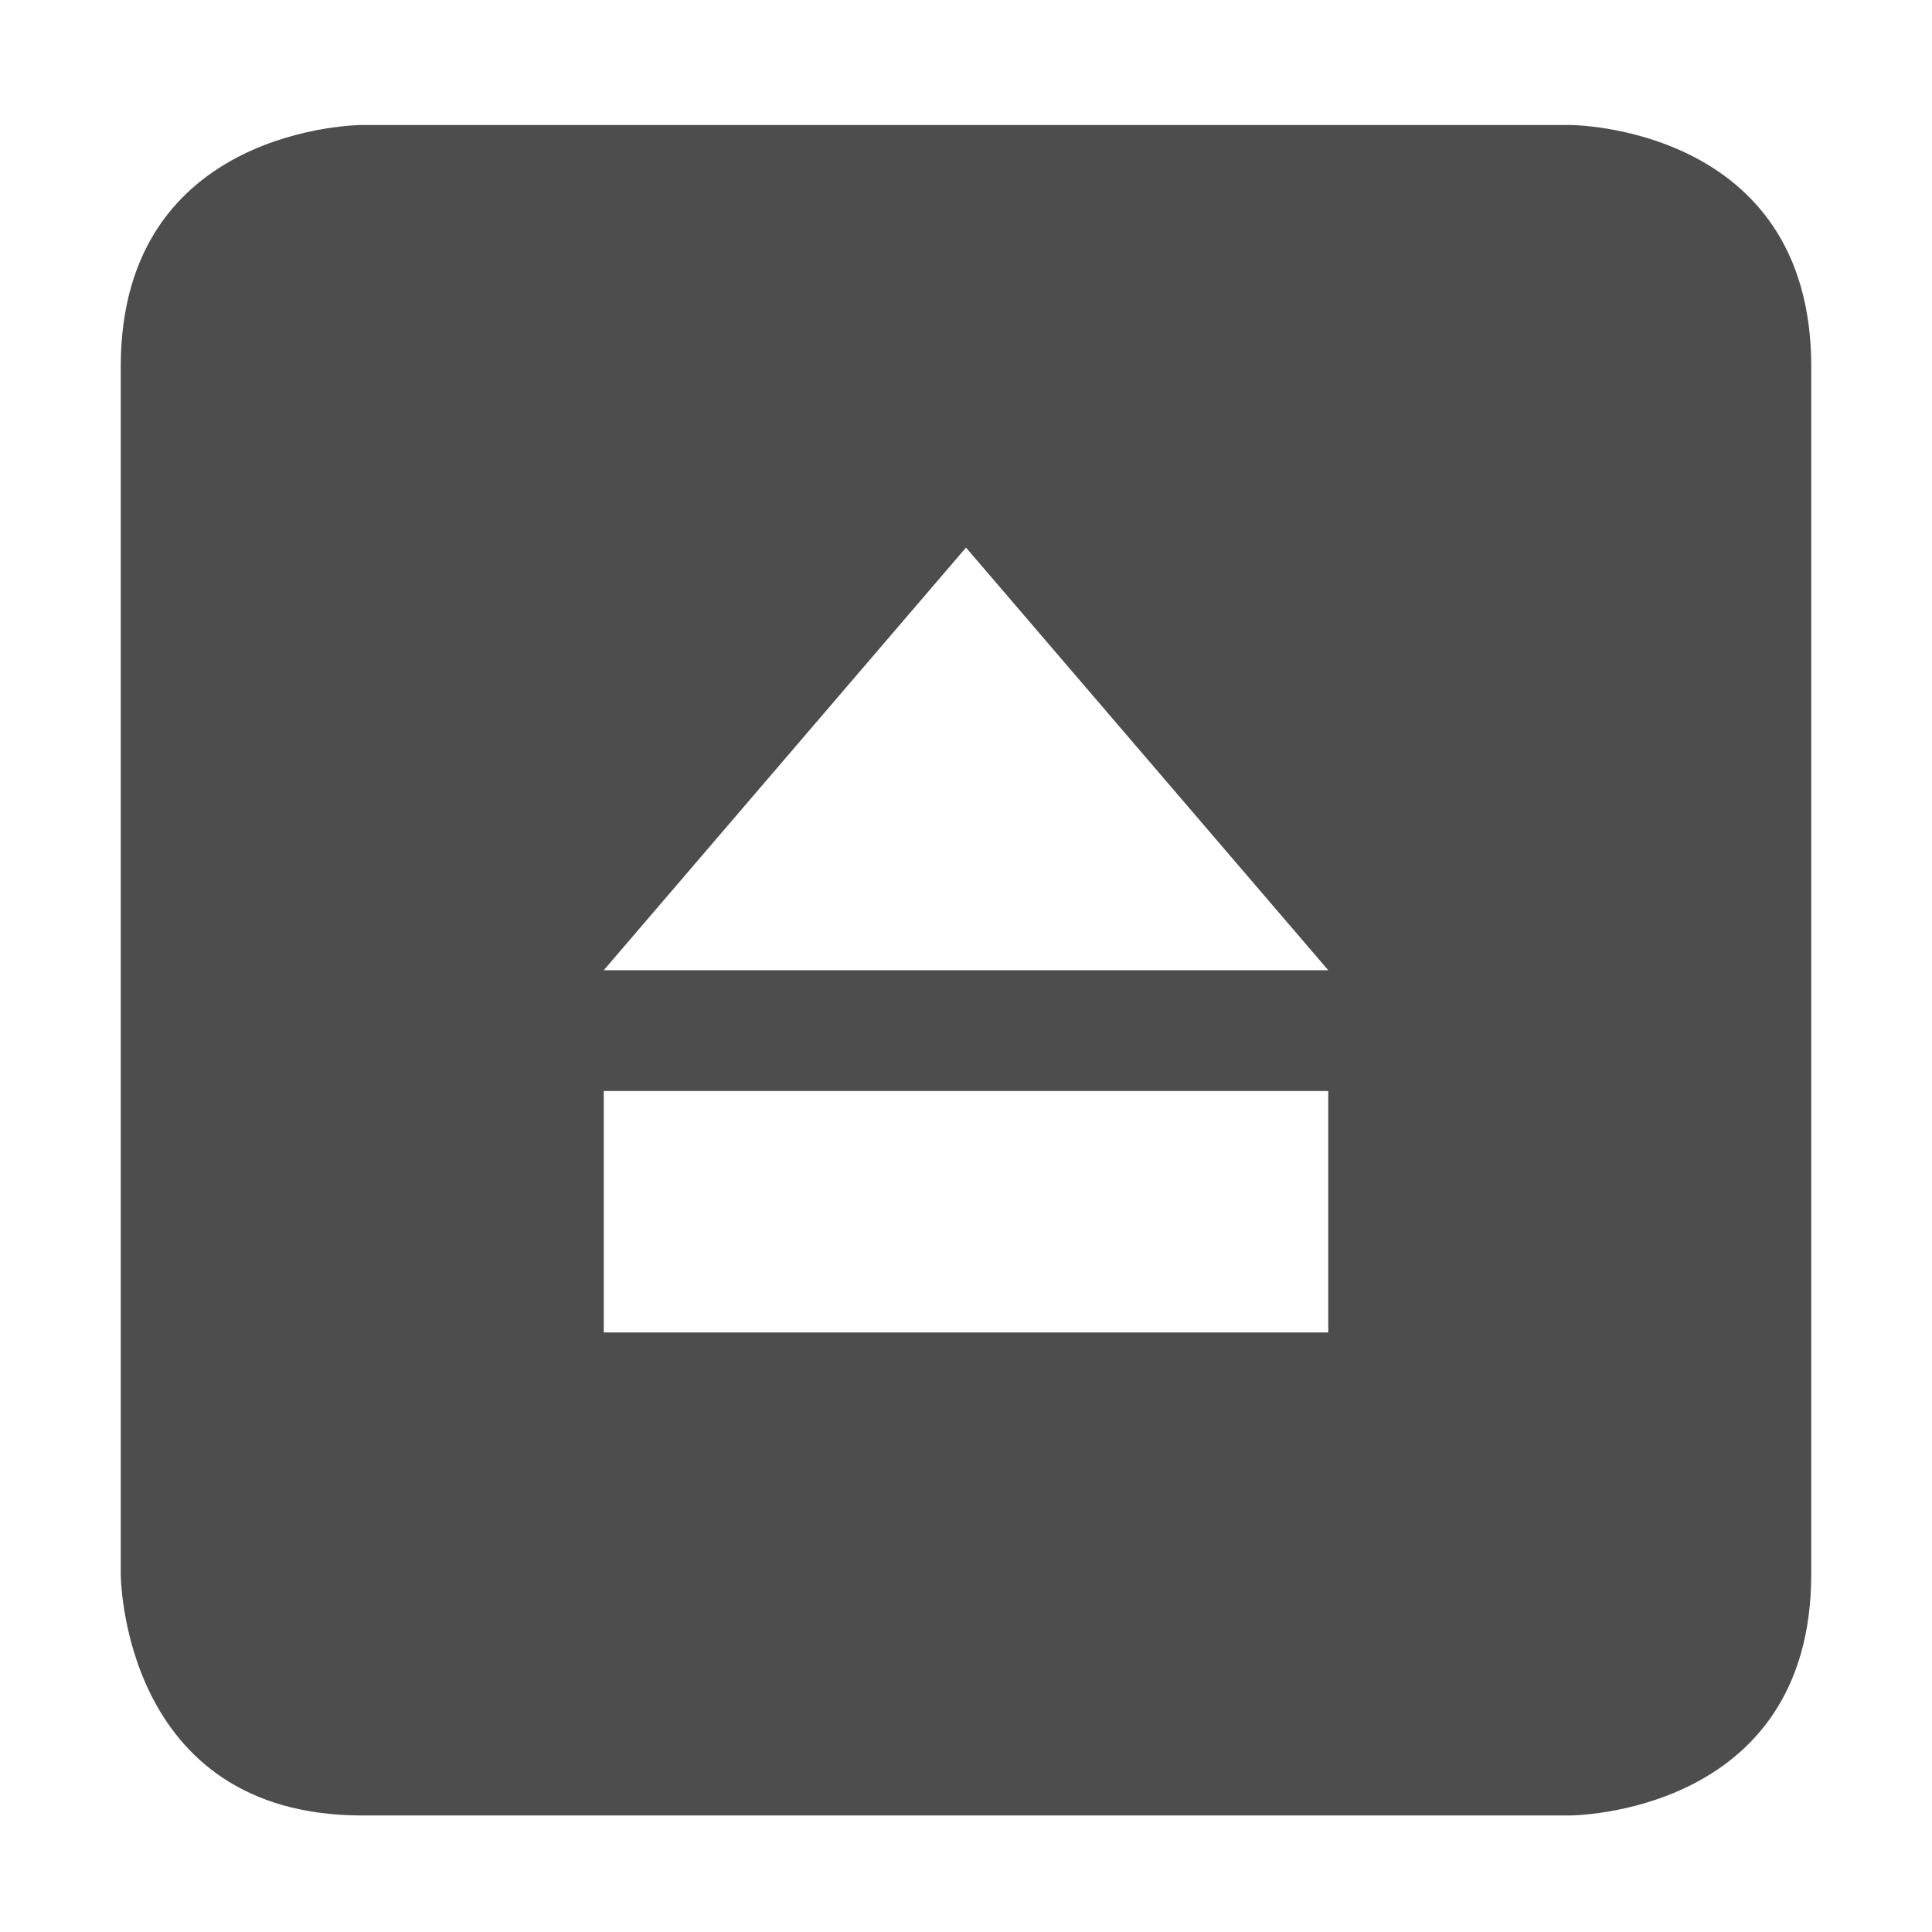
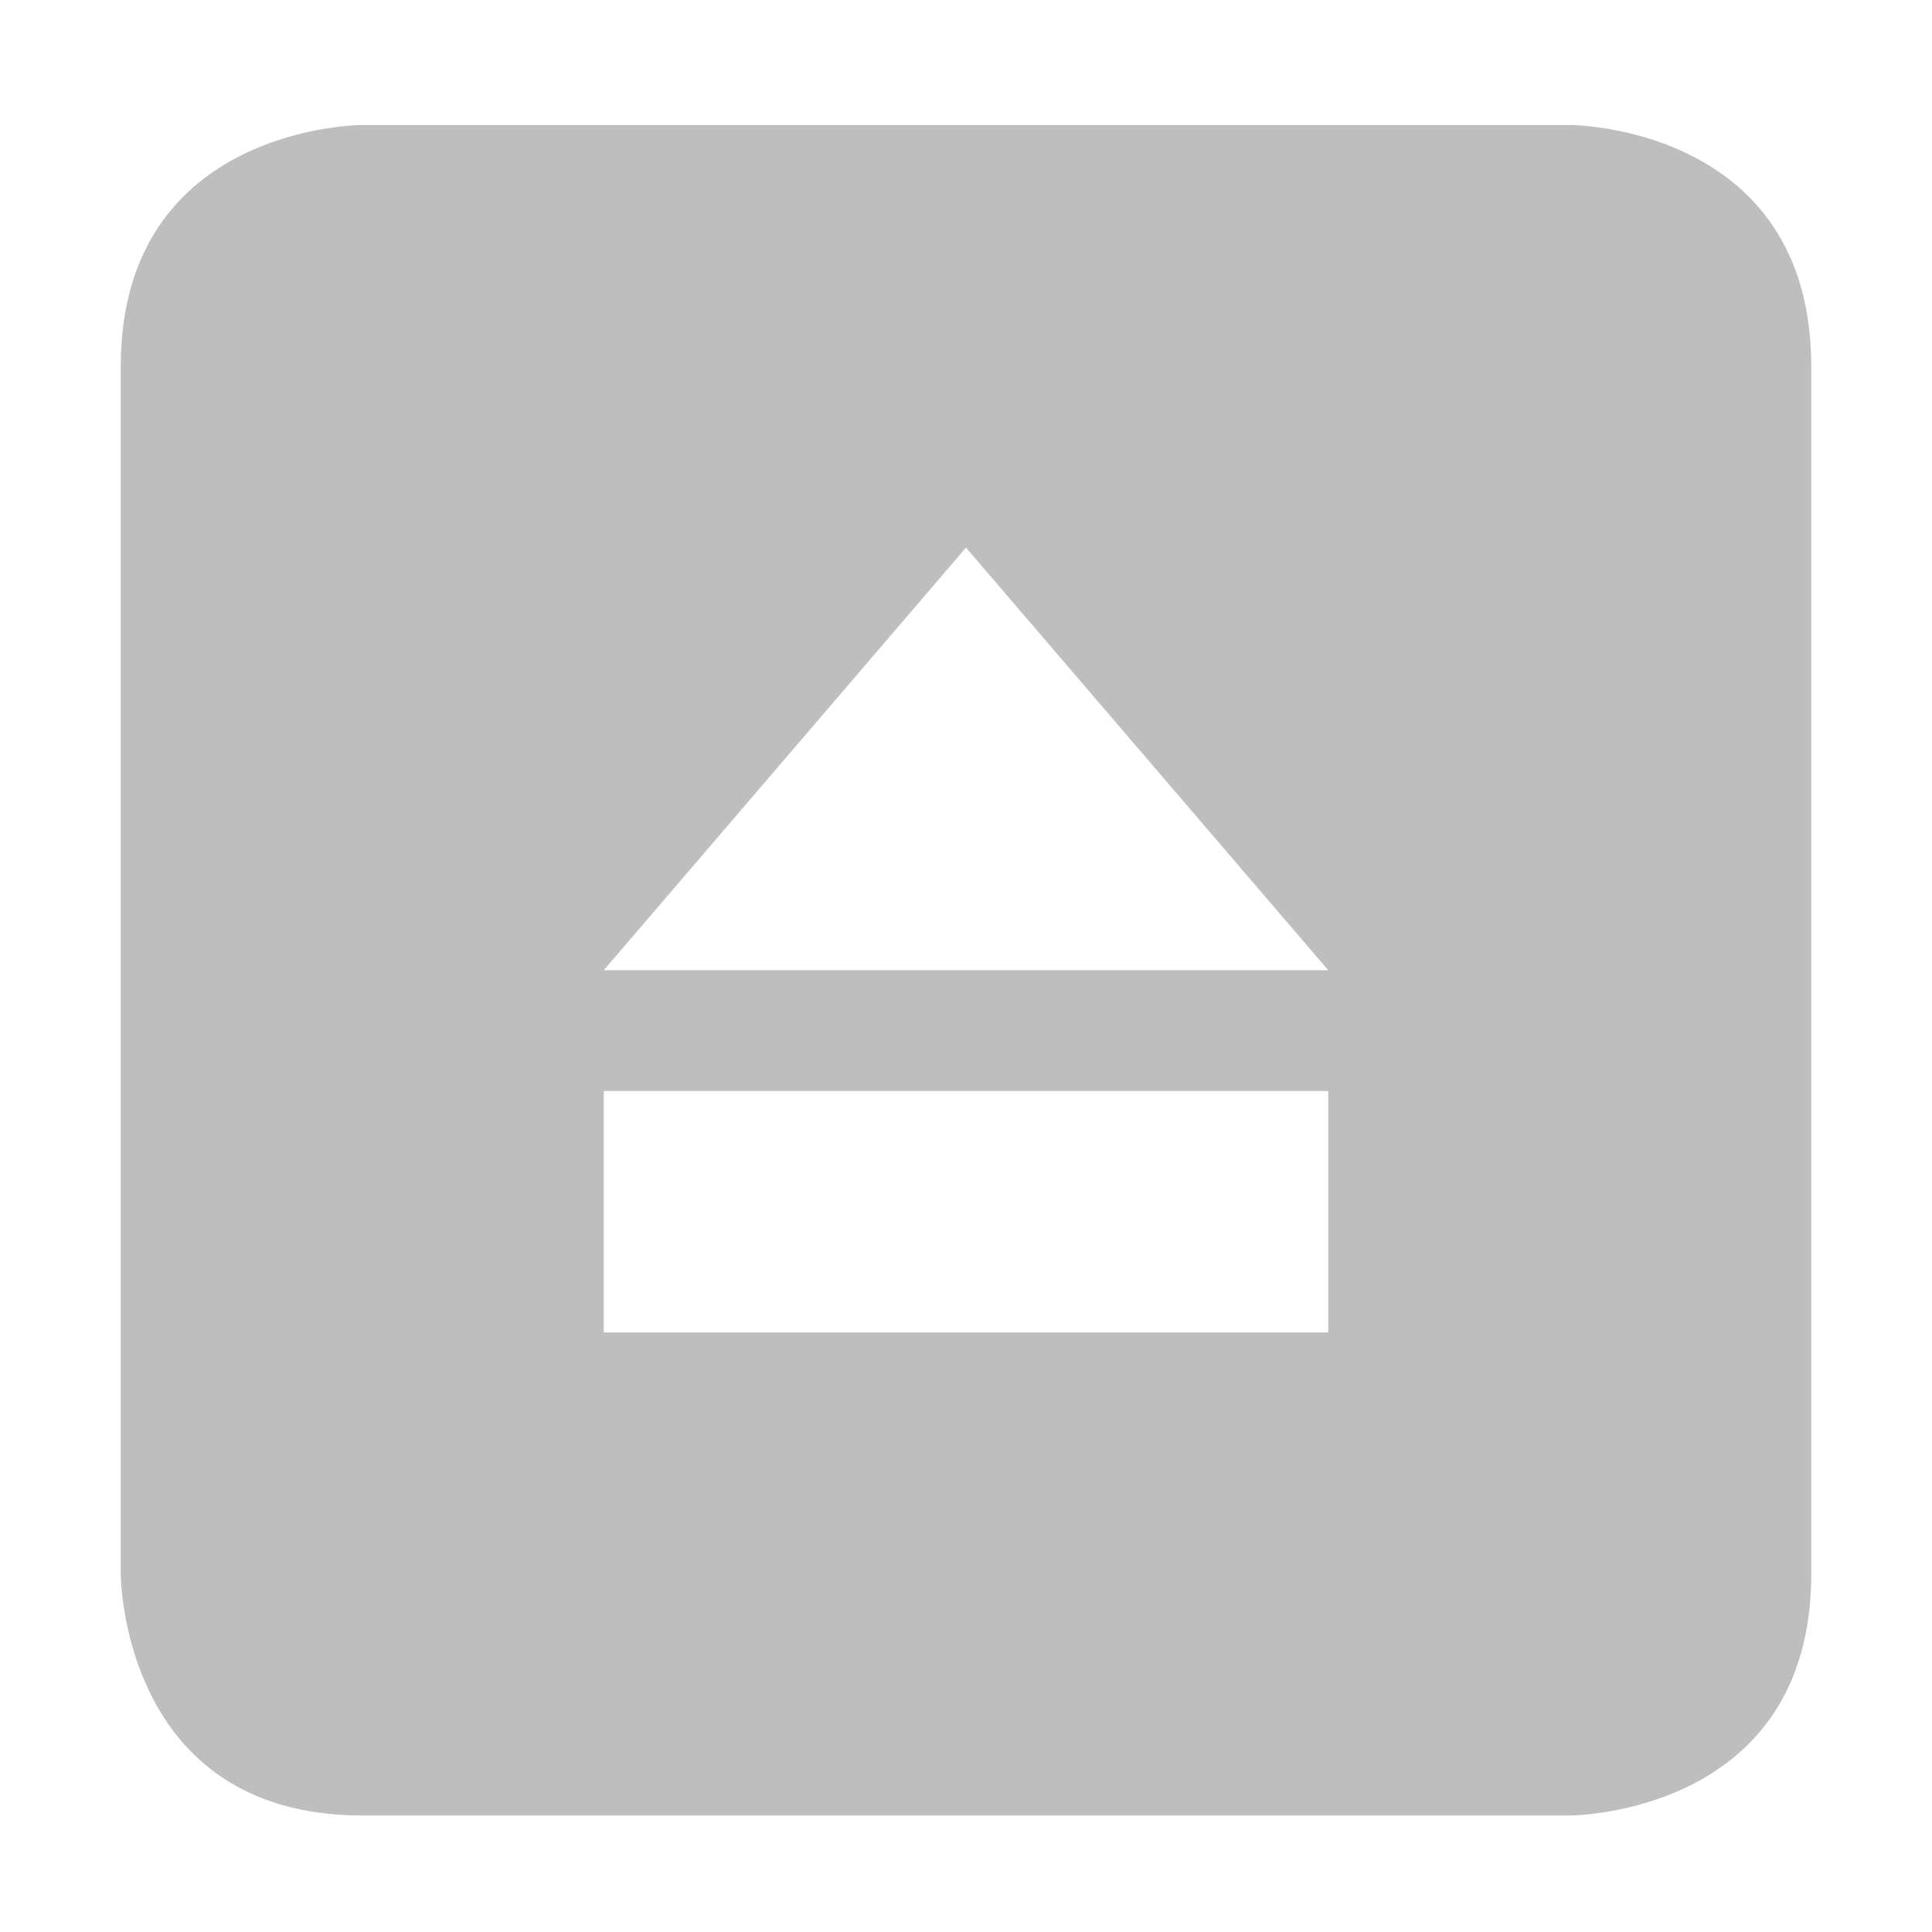
<svg xmlns="http://www.w3.org/2000/svg" viewBox="0 0 16 16">
  <defs id="defs3051">
    <style type="text/css" id="current-color-scheme">
      .ColorScheme-Text {
        color:#4d4d4d;
      }
      </style>
  </defs>
-   <path style="fill:currentColor;fill-opacity:1;stroke:none" class="ColorScheme-Text" d="M 3 1.035 C 3 1.035 1 1.035 1 3.035 L 1 13.035 C 1 13.035 1 15.035 3 15.035 L 13 15.035 C 13 15.035 15 15.035 15 13.035 L 15 3.035 C 15 1.035 13 1.035 13 1.035 L 3 1.035 z M 8 4.535 L 11 8.035 L 5 8.035 L 8 4.535 z M 5 9.035 L 11 9.035 L 11 11.035 L 5 11.035 L 5 9.035 z " />
+   <path style="fill:#bebebe;fill-opacity:1;stroke:none" class="ColorScheme-Text" d="M 3 1.035 C 3 1.035 1 1.035 1 3.035 L 1 13.035 C 1 13.035 1 15.035 3 15.035 L 13 15.035 C 13 15.035 15 15.035 15 13.035 L 15 3.035 C 15 1.035 13 1.035 13 1.035 L 3 1.035 z M 8 4.535 L 11 8.035 L 5 8.035 L 8 4.535 z M 5 9.035 L 11 9.035 L 11 11.035 L 5 11.035 L 5 9.035 z " />
</svg>
